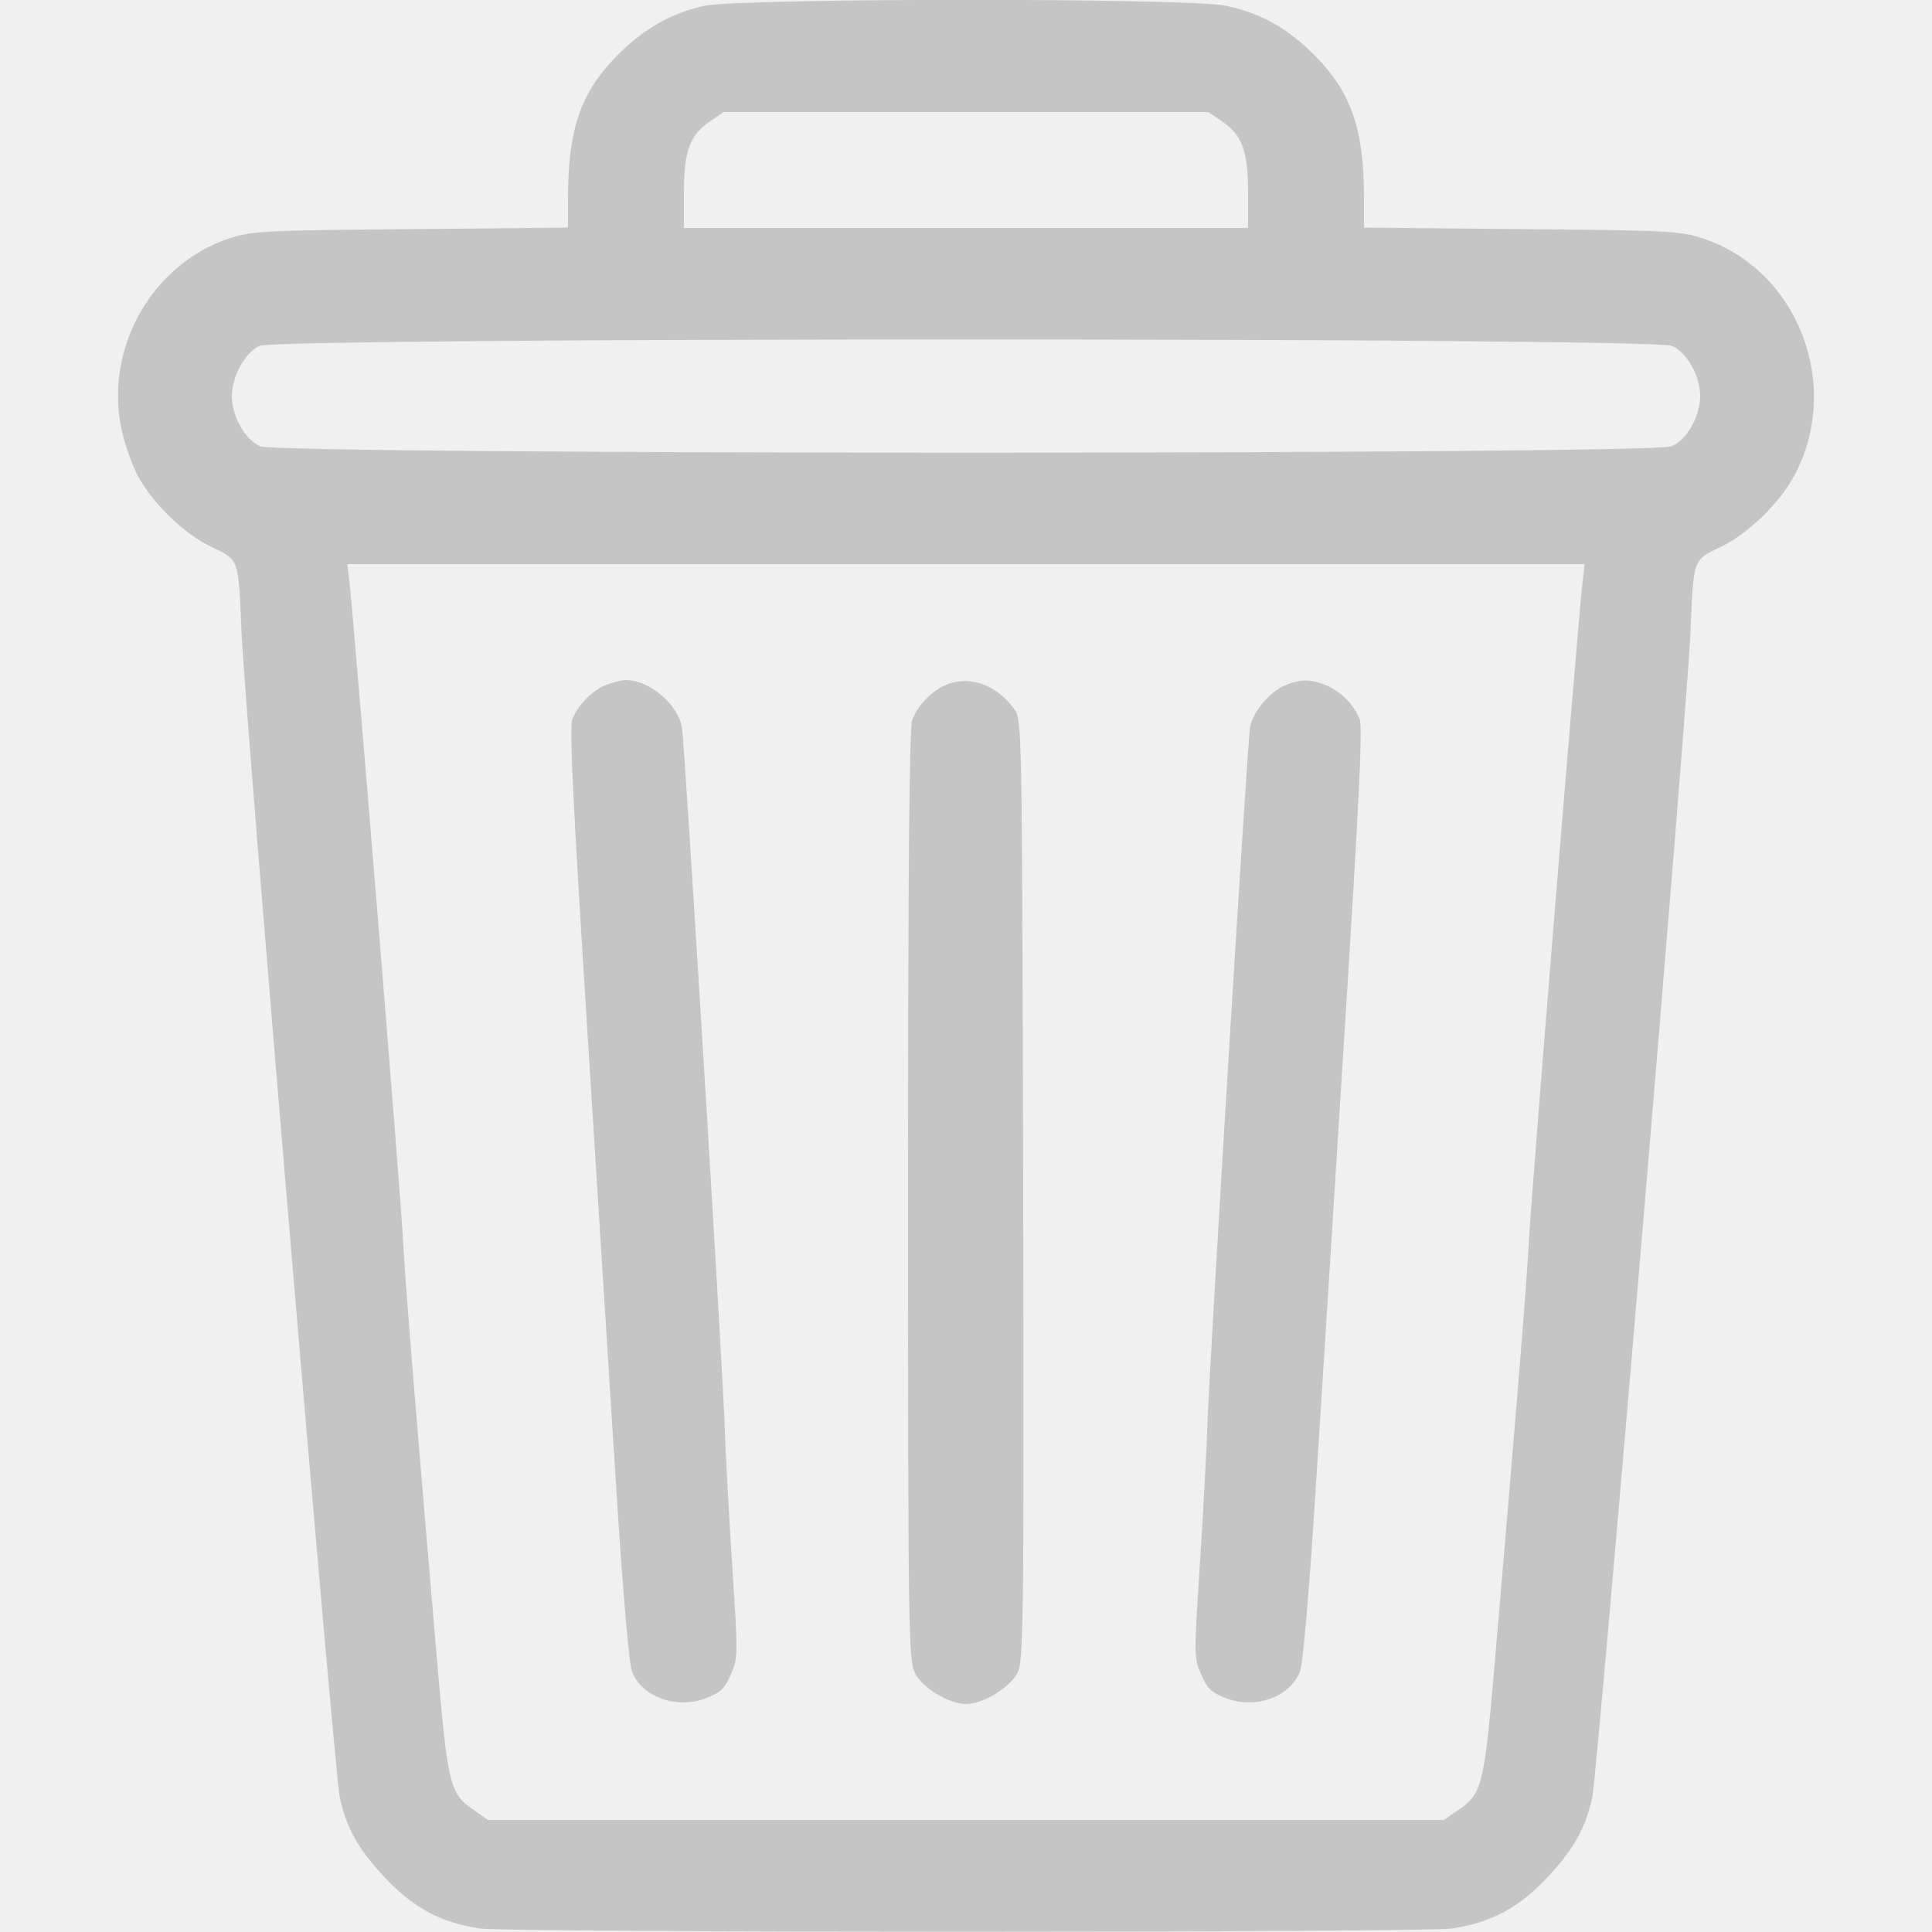
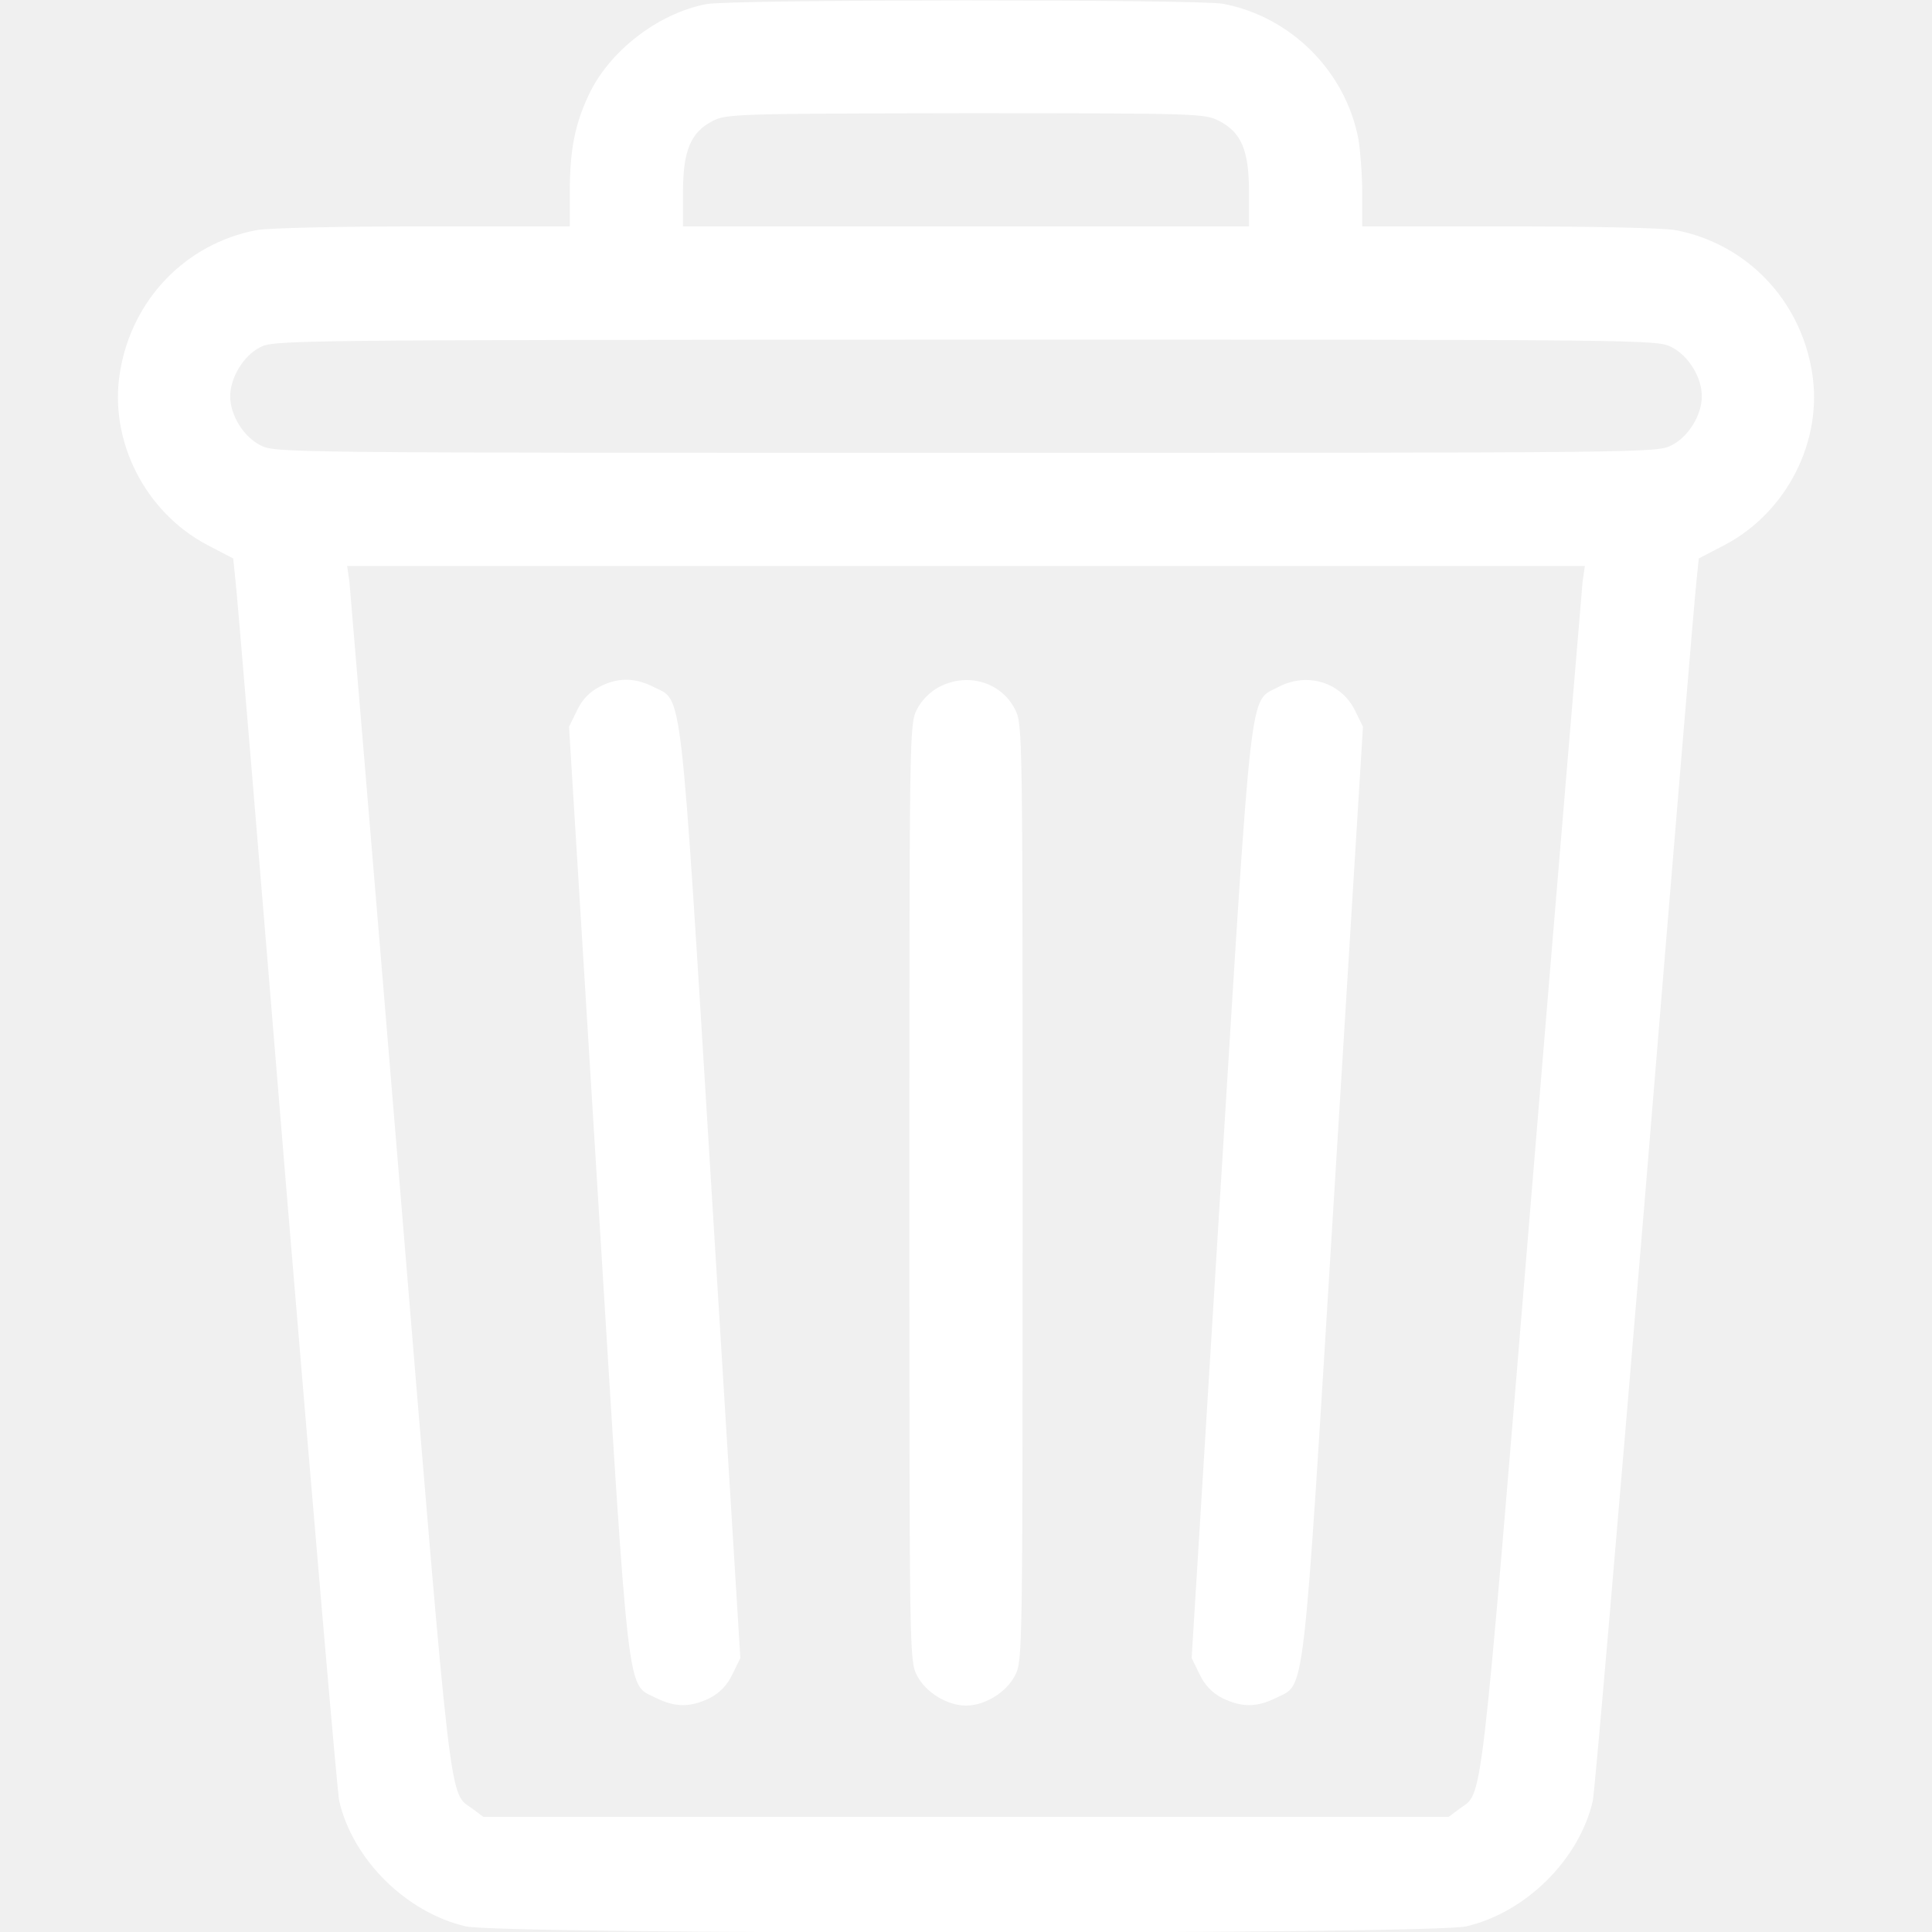
- <svg xmlns="http://www.w3.org/2000/svg" version="1.0" width="500pt" height="500pt" viewBox="0 0 500 500" preserveAspectRatio="xMidYMid meet">
-   <g transform="translate(0,500) scale(0.1,-0.1)" fill="#c5c5c5" stroke="none">
-     <path d="M1823 4985 c-86 -19 -157 -59 -227 -130 -93 -94 -126 -190 -126 -367 l0 -77 -407 -4 c-380 -3 -412 -5 -470 -24 -200 -67 -322 -283 -279 -492 8 -39 28 -95 43 -123 39 -72 120 -150 191 -184 71 -34 69 -27 77 -219 9 -212 240 -2944 254 -3015 17 -79 46 -133 114 -206 75 -81 148 -120 250 -135 81 -11 2433 -11 2514 0 102 15 175 54 250 135 68 73 97 127 114 206 14 71 245 2803 254 3015 8 192 6 185 77 219 71 34 152 112 191 184 126 233 11 533 -236 615 -58 19 -90 21 -469 24 l-408 4 0 77 c0 177 -33 273 -126 367 -72 72 -140 111 -231 130 -96 21 -1256 20 -1350 0z m1338 -298 c53 -35 69 -77 69 -184 l0 -93 -730 0 -730 0 0 93 c0 107 16 149 69 184 l34 23 627 0 627 0 34 -23z m1165 -582 c39 -16 74 -77 74 -130 0 -53 -35 -114 -74 -130 -53 -22 -3599 -22 -3652 0 -39 16 -74 77 -74 130 0 51 35 114 72 130 50 22 3602 22 3654 0z m-231 -617 c-12 -110 -134 -1598 -139 -1713 -6 -111 -33 -440 -90 -1107 -26 -292 -31 -312 -96 -355 l-33 -23 -1237 0 -1237 0 -33 23 c-65 43 -70 63 -96 355 -57 667 -84 996 -90 1107 -5 115 -127 1603 -139 1713 l-6 52 1601 0 1601 0 -6 -52z" />
-     <path d="M1565 3226 c-36 -16 -70 -52 -84 -88 -8 -20 3 -235 39 -805 27 -428 61 -969 76 -1203 17 -264 32 -437 40 -457 26 -65 115 -97 191 -68 37 14 49 25 64 61 19 41 19 51 5 266 -8 123 -18 297 -21 388 -8 200 -103 1752 -110 1797 -11 61 -85 124 -147 123 -13 -1 -36 -7 -53 -14z" />
-     <path d="M2445 3226 c-37 -17 -70 -52 -84 -89 -8 -20 -11 -403 -11 -1230 0 -1124 1 -1204 18 -1237 19 -38 88 -80 132 -80 44 0 113 42 133 80 16 33 17 109 15 1252 -3 1211 -3 1217 -24 1244 -47 64 -119 88 -179 60z" />
-     <path d="M3325 3226 c-41 -18 -83 -69 -90 -109 -7 -45 -102 -1597 -110 -1797 -3 -91 -13 -265 -21 -388 -14 -215 -14 -225 5 -266 15 -36 27 -47 64 -61 76 -29 165 3 191 68 8 20 23 193 40 457 15 234 49 775 76 1203 36 570 47 785 39 805 -14 37 -48 72 -86 88 -40 17 -69 17 -108 0z" />
+ <svg xmlns="http://www.w3.org/2000/svg" version="1.0" width="512pt" height="512pt" viewBox="0 0 512 512" preserveAspectRatio="xMidYMid meet">
+   <g transform="translate(0,512) scale(0.1,-0.1)" fill="#ffffff" stroke="none">
+     <path d="M1871 5109 c-128 -25 -257 -125 -311 -241 -37 -79 -50 -146 -50 -259 l0 -89 -389 0 c-222 0 -411 -4 -442 -10 -187 -36 -330 -184 -361 -376 -30 -181 66 -371 231 -458 l69 -36 6 -58 c4 -31 65 -763 136 -1627 72 -863 134 -1587 139 -1608 36 -155 177 -295 335 -332 91 -22 2561 -22 2652 0 158 37 299 177 335 332 5 21 67 745 139 1608 71 864 132 1596 136 1627 l6 58 69 36 c165 87 261 277 231 458 -31 192 -174 340 -361 376 -31 6 -220 10 -442 10 l-389 0 0 89 c0 48 -5 112 -10 142 -34 180 -179 325 -359 359 -66 12 -1306 12 -1370 -1z m1359 -309 c60 -31 80 -78 80 -190 l0 -90 -750 0 -750 0 0 90 c0 110 20 159 78 189 36 19 60 20 670 21 615 0 634 -1 672 -20z m1200 -600 c45 -23 80 -80 80 -130 0 -50 -35 -107 -80 -130 -39 -20 -55 -20 -1870 -20 -1815 0 -1831 0 -1870 20 -45 23 -80 80 -80 130 0 48 35 107 78 129 36 20 65 20 1870 21 1818 0 1833 0 1872 -20z m-236 -622 c-2 -24 -63 -747 -134 -1606 -140 -1694 -129 -1598 -193 -1646 l-28 -21 -1279 0 -1279 0 -28 21 c-64 48 -53 -48 -193 1646 -71 859 -132 1582 -134 1606 l-6 42 1640 0 1640 0 -6 -42z" />
+     <path d="M1587 3299 c-25 -13 -45 -34 -58 -62 l-21 -43 76 -1234 c85 -1381 76 -1299 155 -1340 51 -25 91 -25 142 0 27 14 46 34 60 63 l21 43 -76 1234 c-85 1381 -76 1299 -155 1340 -50 25 -95 25 -144 -1z" />
+     <path d="M2488 3299 c-23 -12 -46 -35 -58 -59 -20 -39 -20 -57 -20 -1280 0 -1224 0 -1241 20 -1280 23 -45 80 -80 130 -80 50 0 107 35 130 80 20 39 20 56 20 1280 0 1224 0 1241 -20 1280 -37 73 -127 99 -202 59z" />
+     <path d="M3387 3299 c-77 -41 -68 37 -153 -1339 l-76 -1234 21 -43 c14 -29 33 -49 60 -63 51 -25 91 -25 142 0 79 41 70 -41 155 1340 l76 1234 -21 43 c-37 75 -127 103 -204 62z" />
  </g>
</svg>
